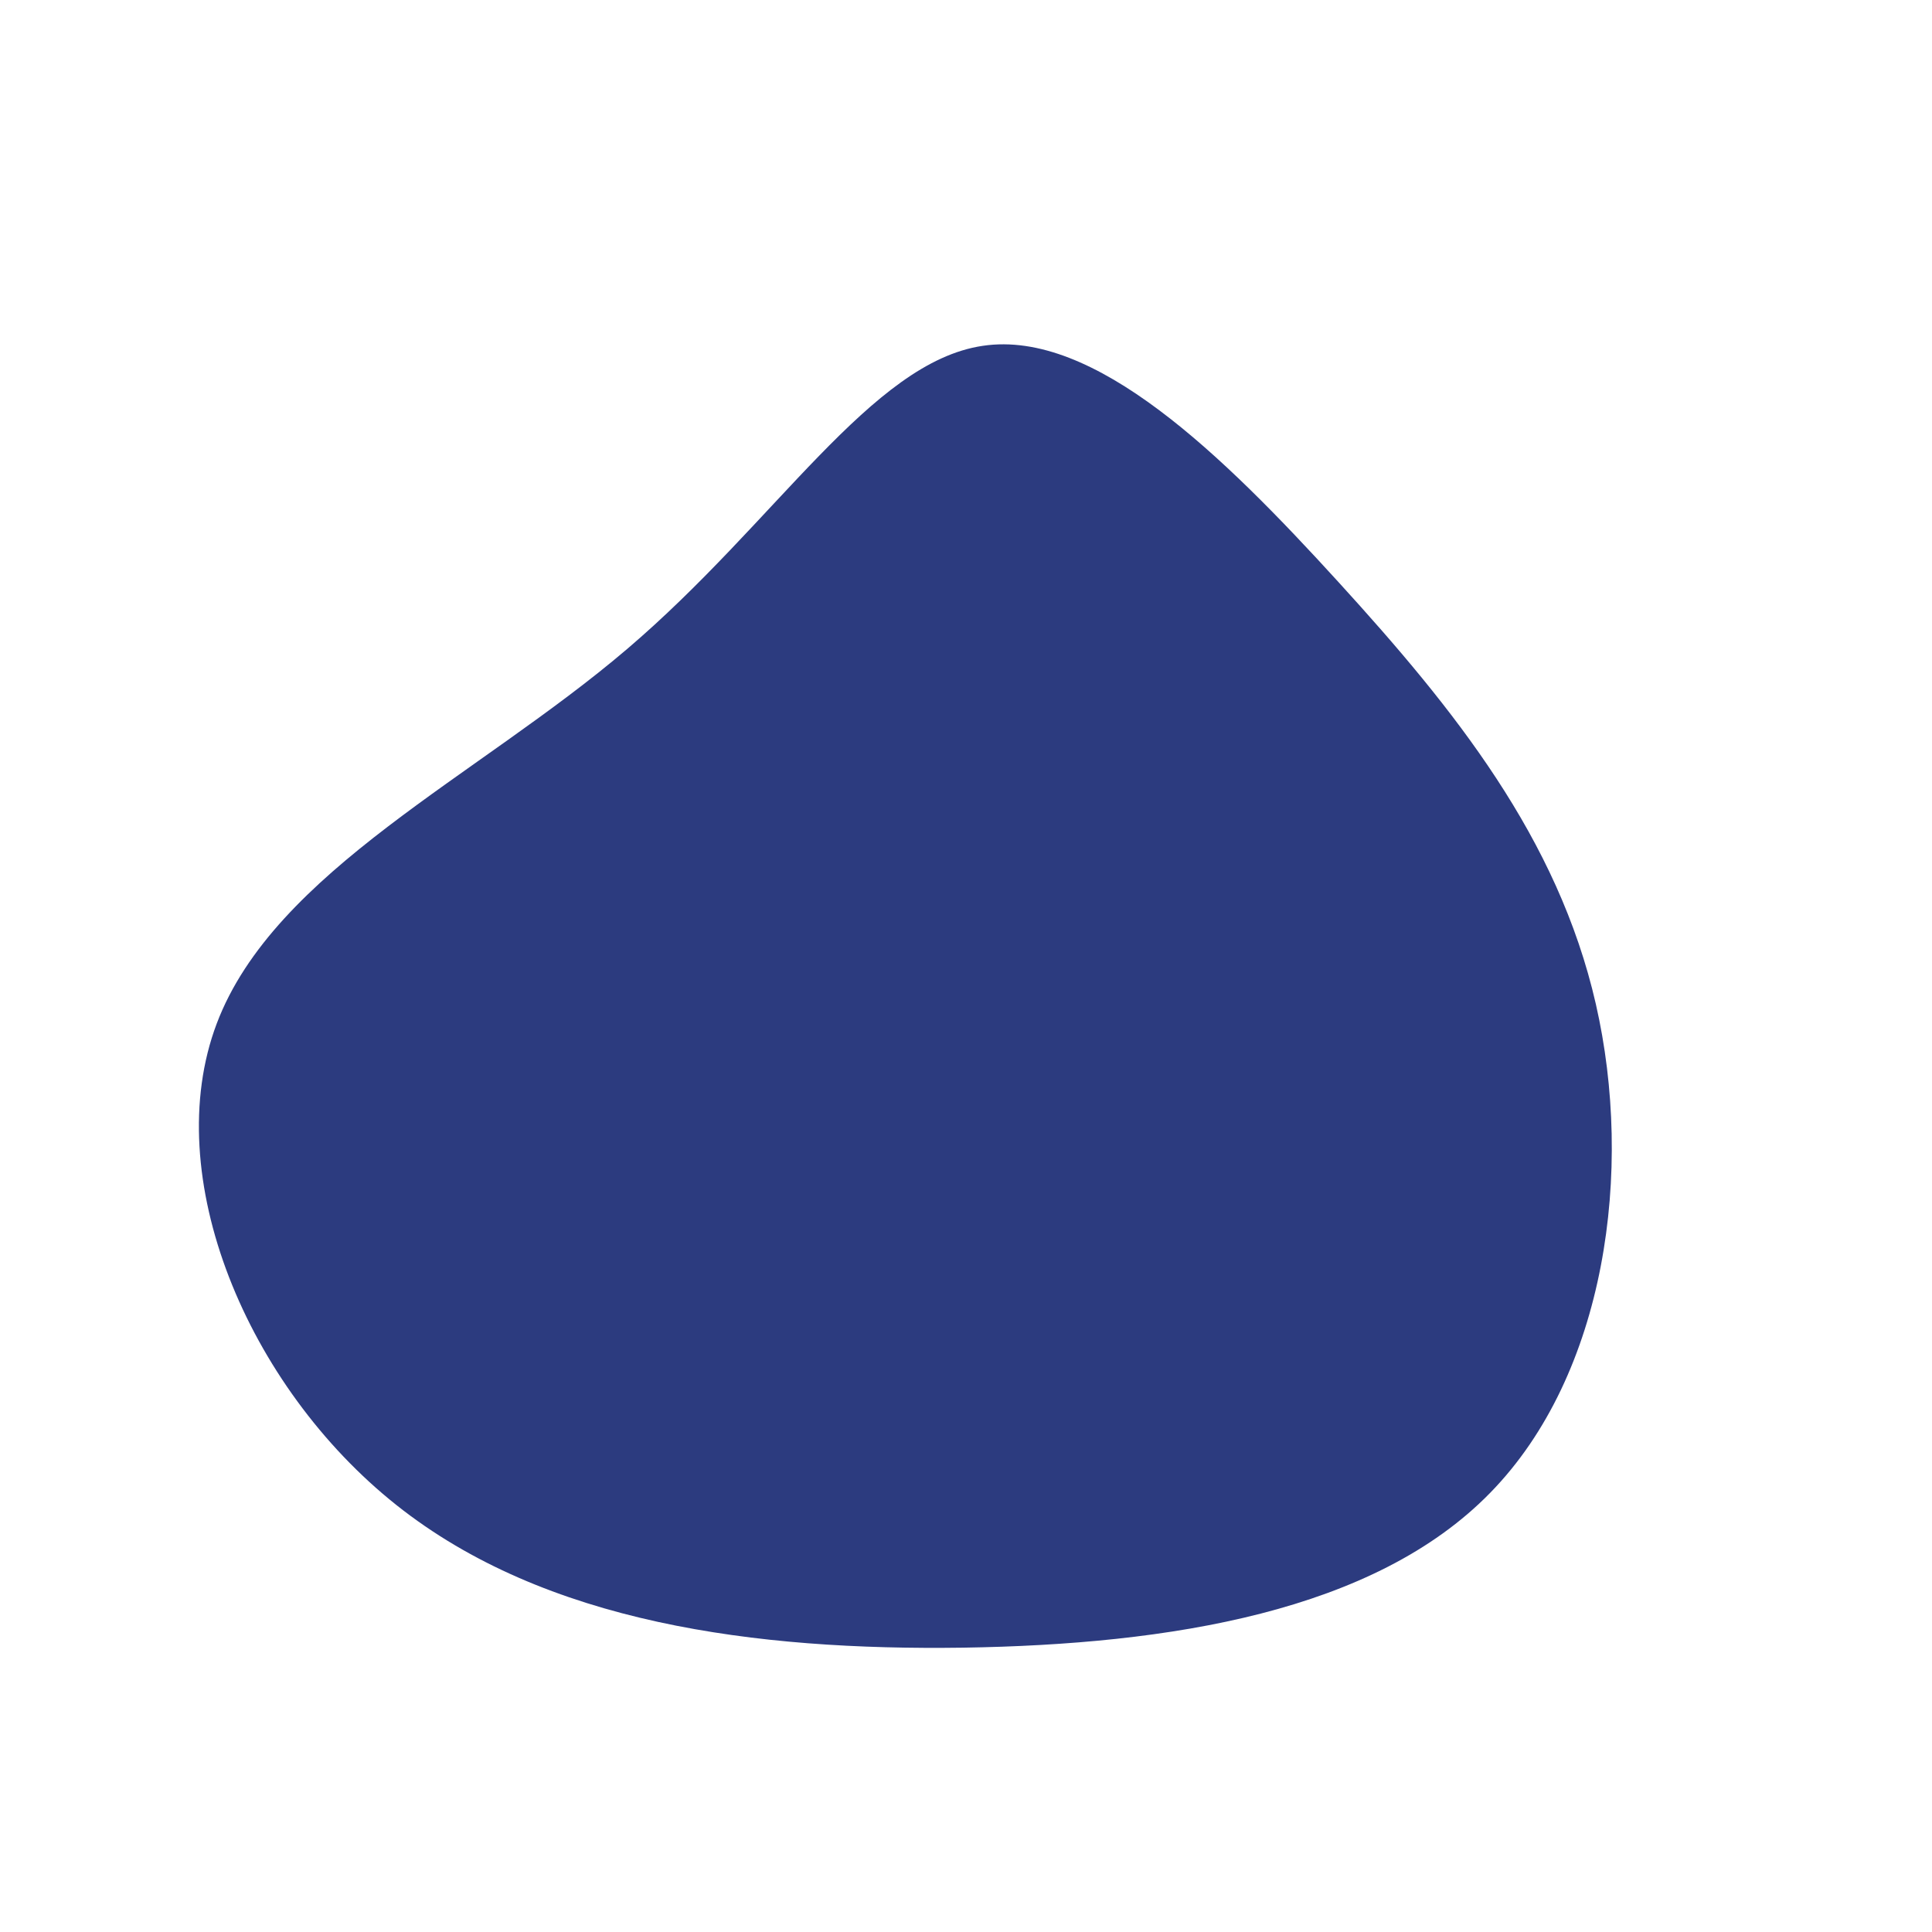
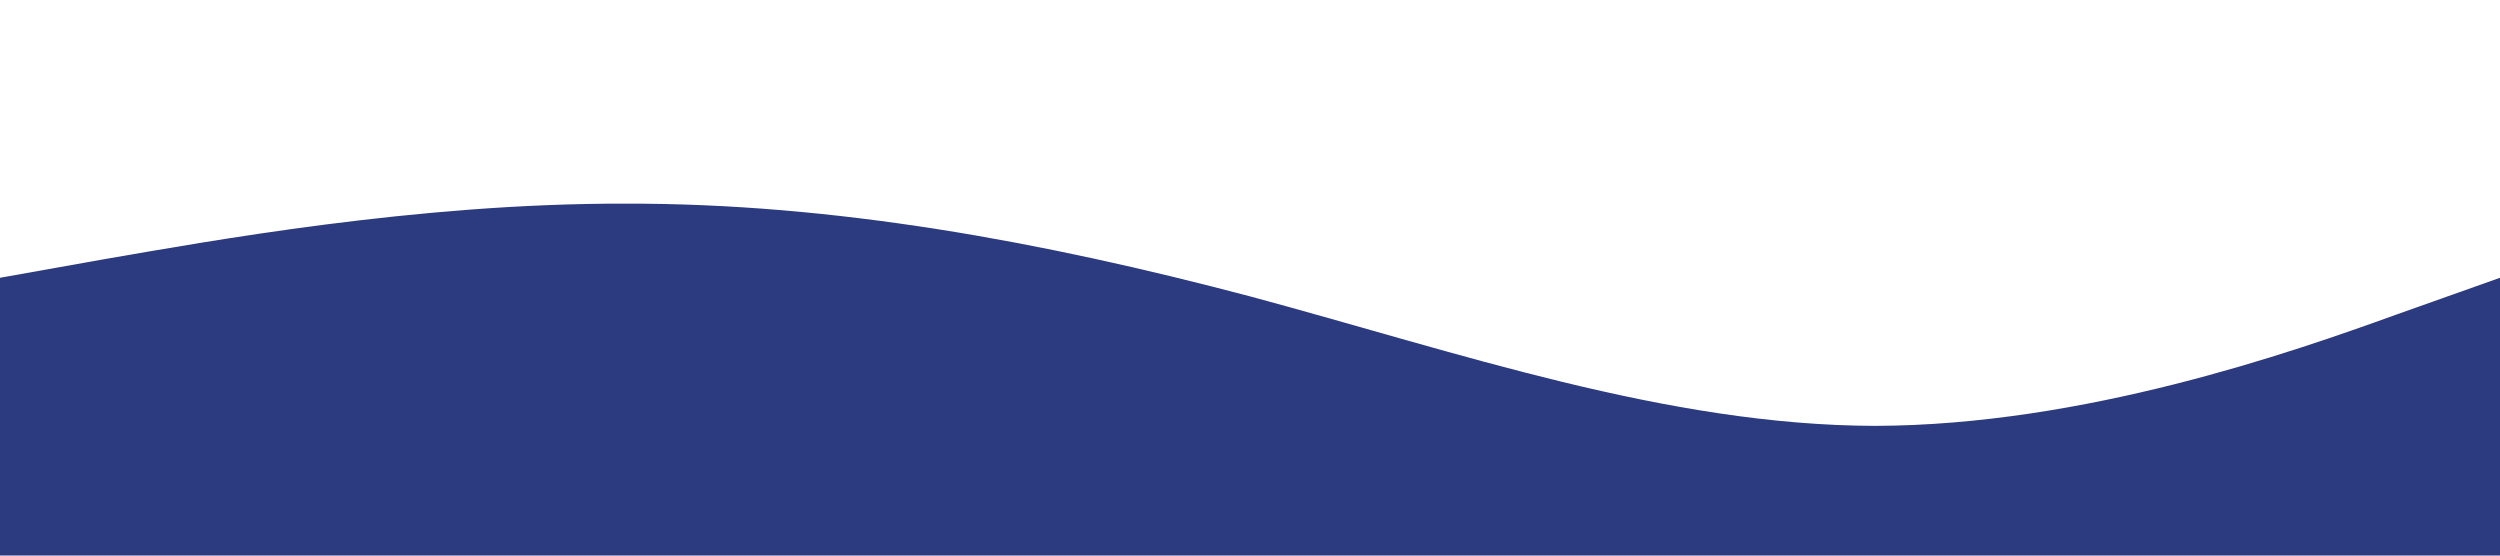
- <svg xmlns="http://www.w3.org/2000/svg" width="600" height="600" viewBox="0 0 600 600">
-   <g transform="translate(300,300)">
-     <path d="M115.7,-119.2C151.7,-79.7,183.8,-39.8,195.6,11.8C207.4,63.4,198.8,126.8,162.8,163.6C126.8,200.5,63.4,210.7,-0.9,211.7C-65.3,212.6,-130.6,204.2,-176.9,167.4C-223.2,130.6,-250.6,65.3,-232.7,17.9C-214.8,-29.5,-151.6,-58.9,-105.3,-98.4C-58.9,-137.9,-29.5,-187.5,5.2,-192.6C39.8,-197.8,79.7,-158.7,115.7,-119.2Z" fill="#2c3b7f" />
-   </g>
+ <svg xmlns="http://www.w3.org/2000/svg" viewBox="0 0 1440 320">
+   <path fill="#2c3b7f" fill-opacity="1" d="M0,160L60,149.3C120,139,240,117,360,117.3C480,117,600,139,720,170.7C840,203,960,245,1080,245.3C1200,245,1320,203,1380,181.3L1440,160L1440,320L1380,320C1320,320,1200,320,1080,320C960,320,840,320,720,320C600,320,480,320,360,320C240,320,120,320,60,320L0,320Z" />
</svg>
